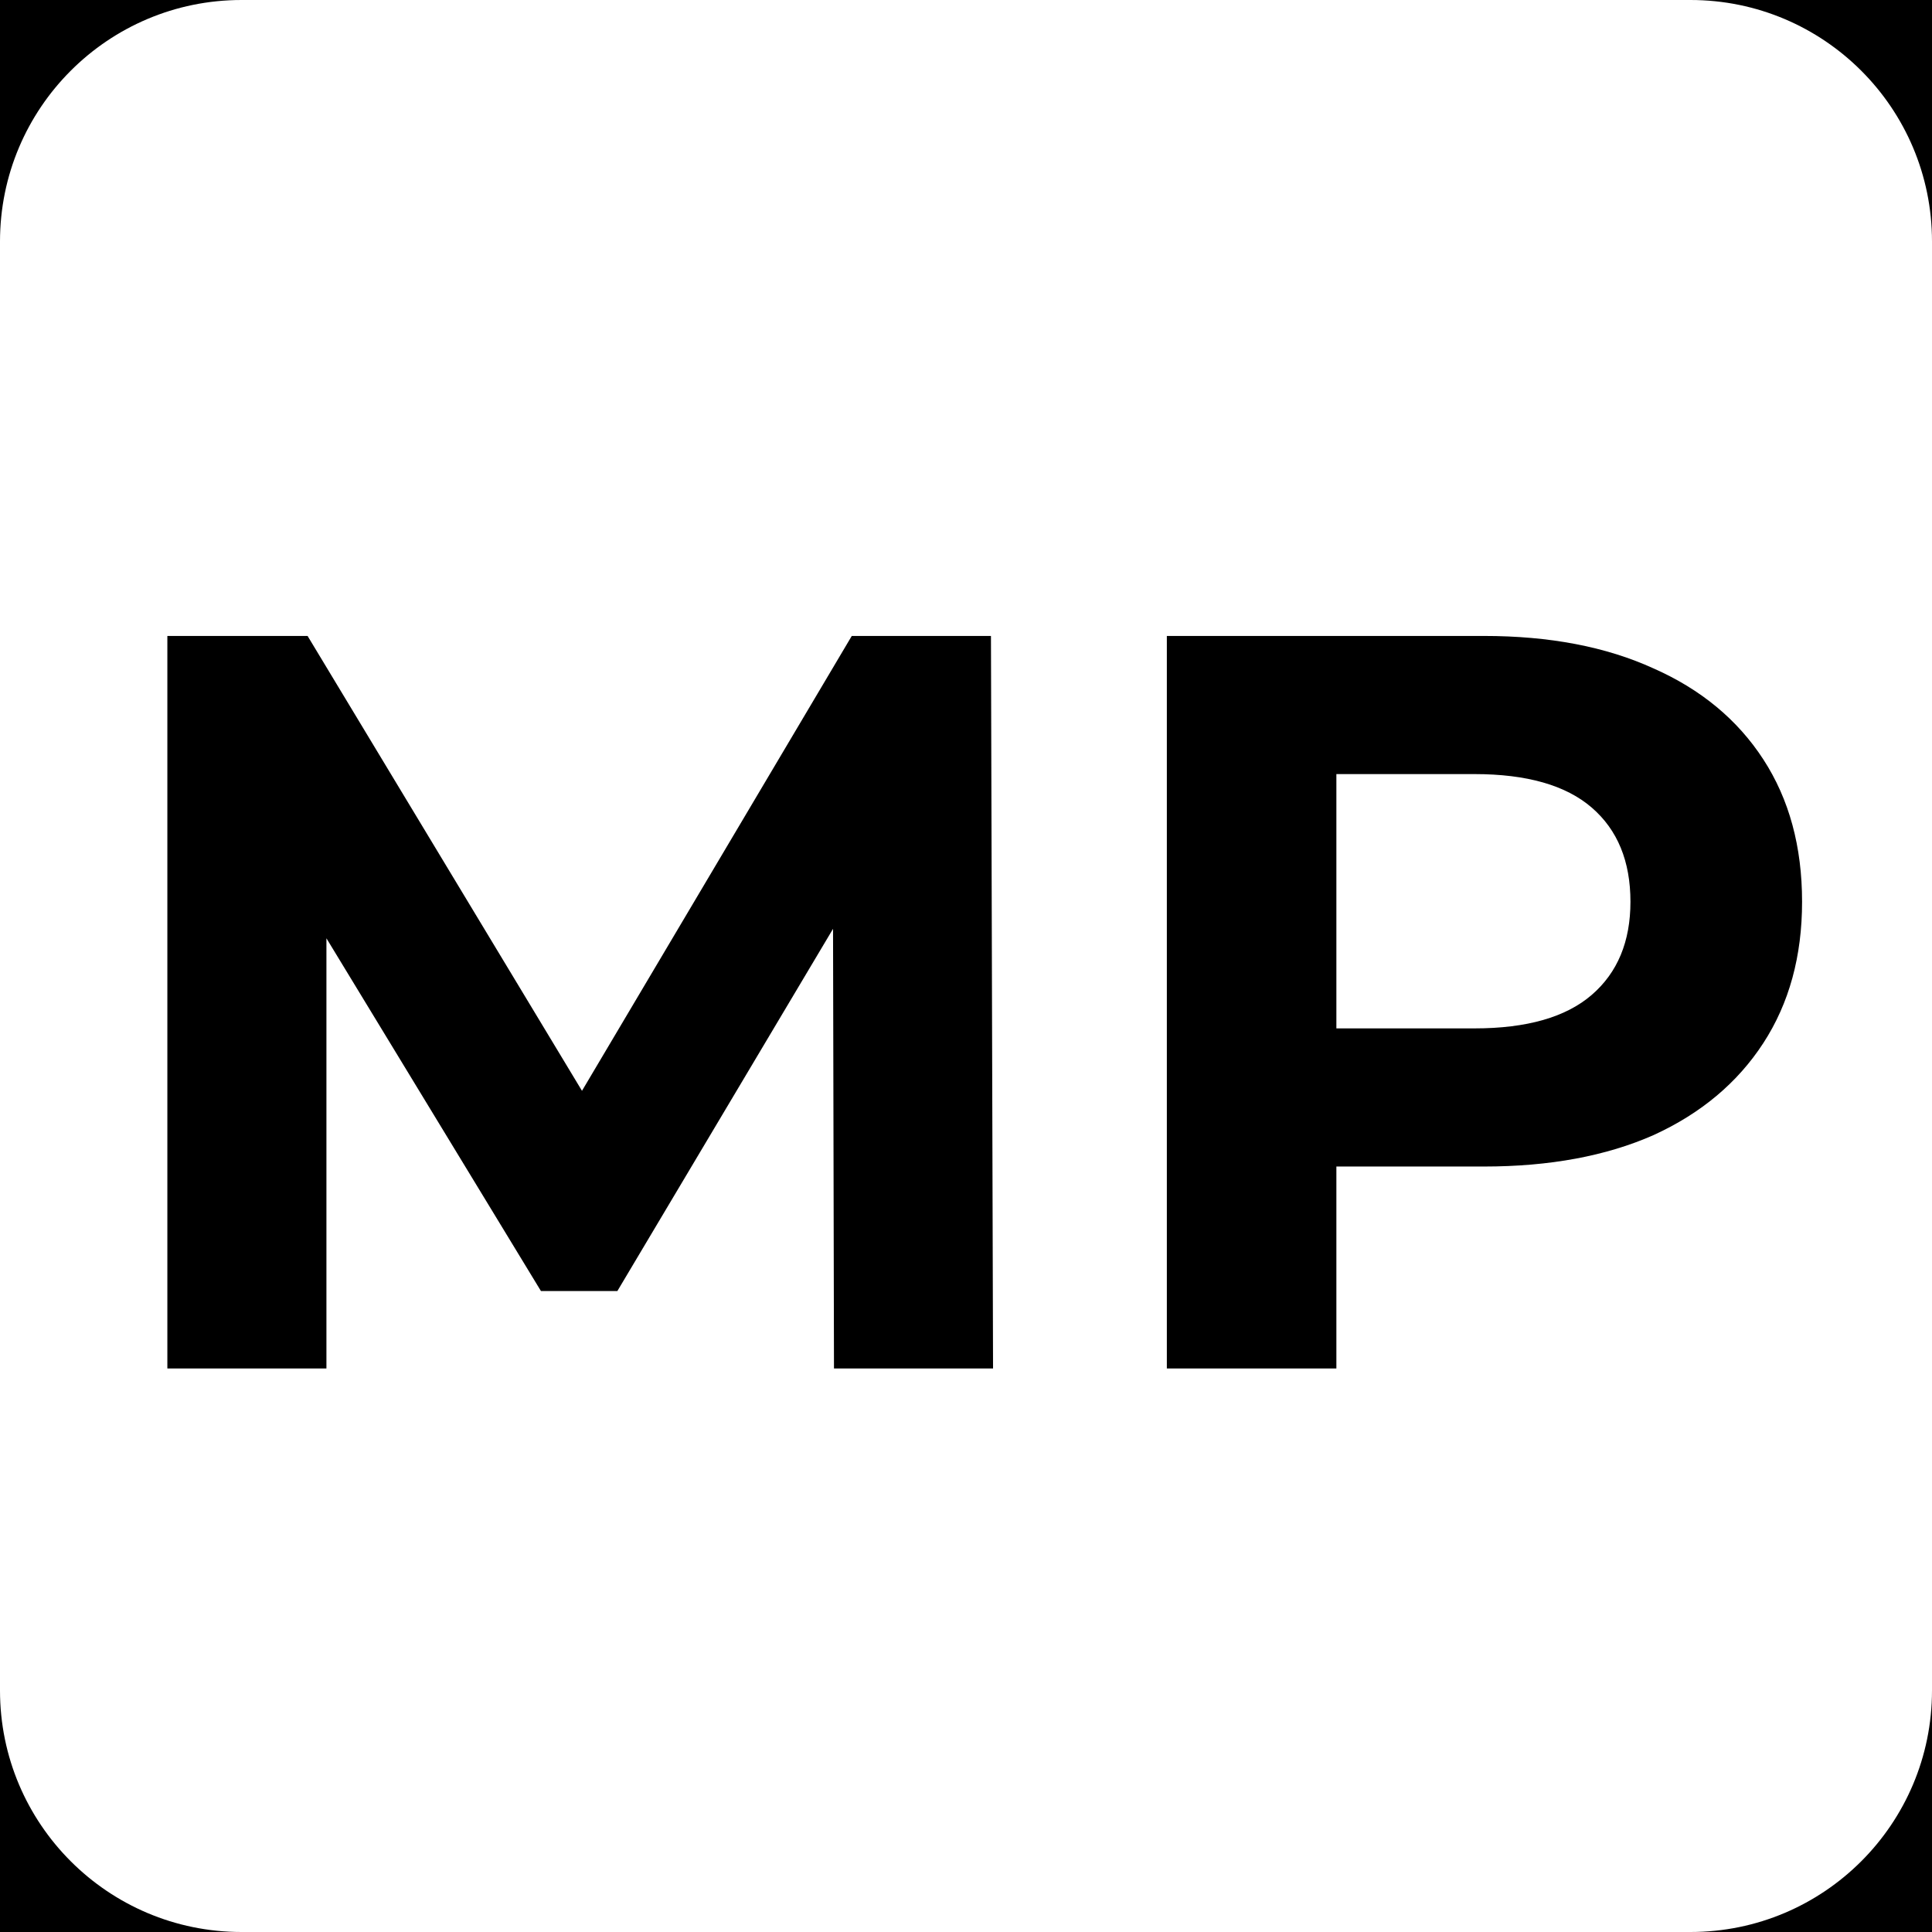
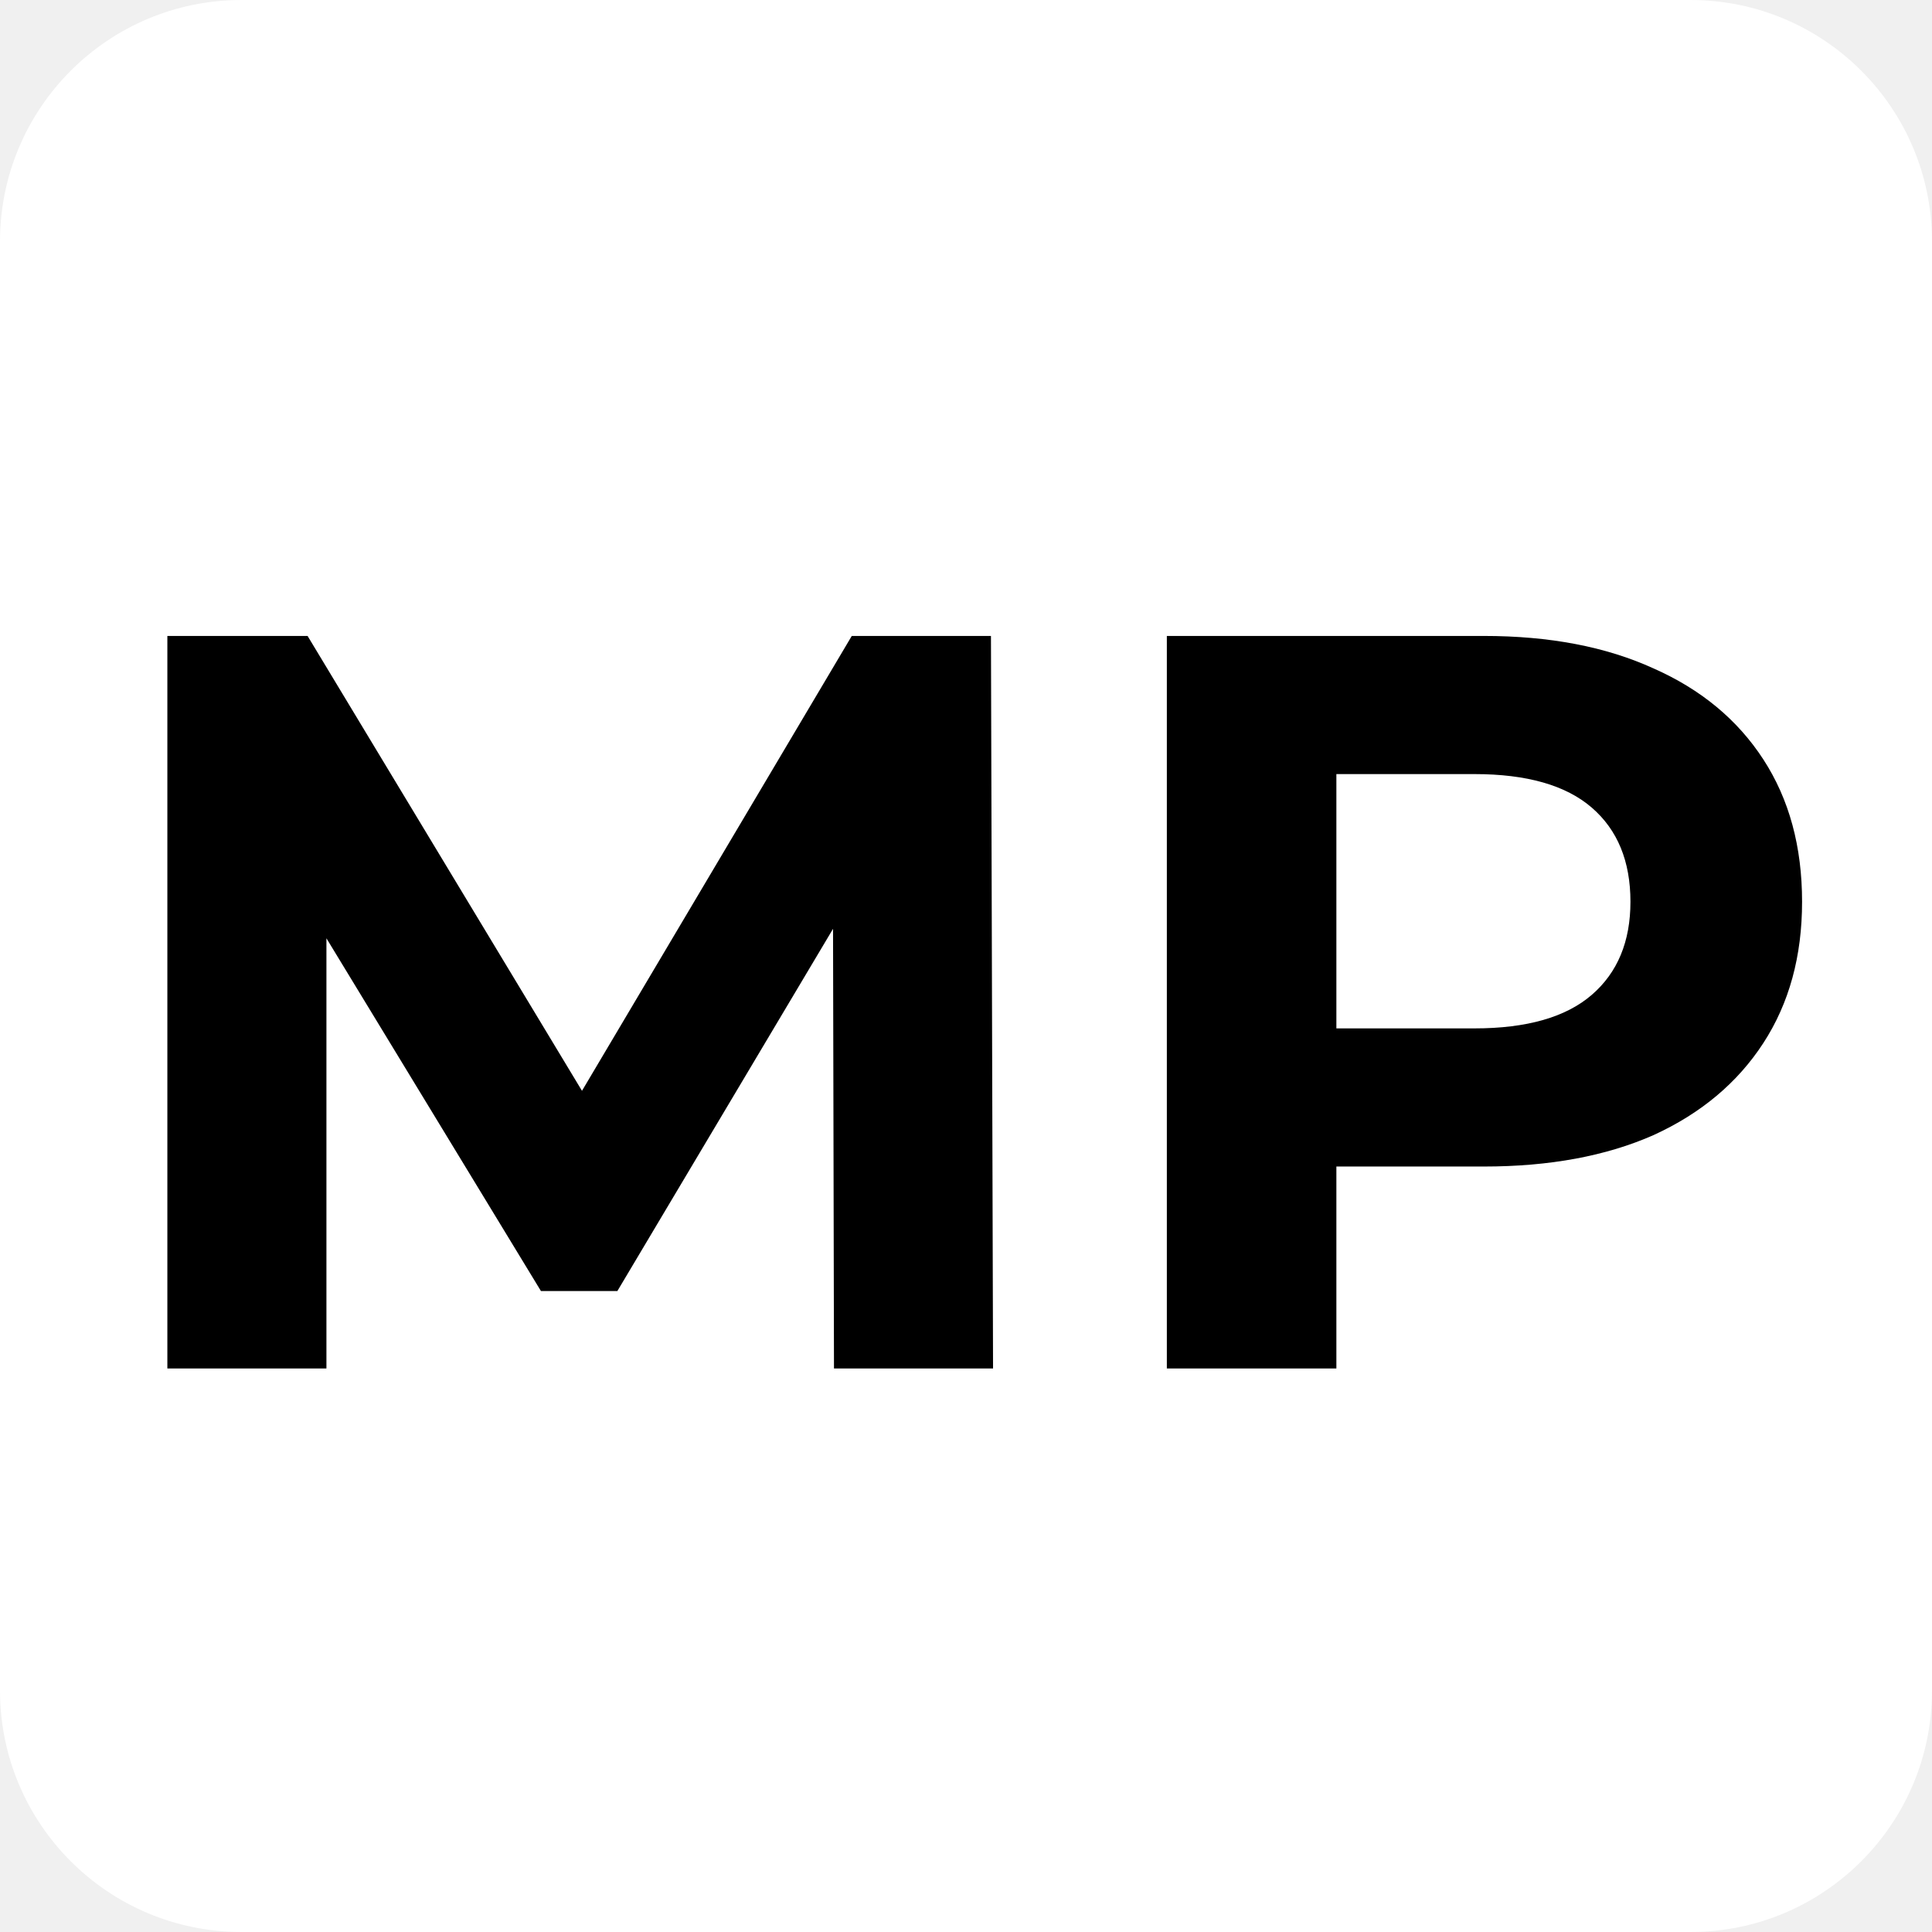
<svg xmlns="http://www.w3.org/2000/svg" width="24" height="24" viewBox="0 0 24 24" fill="none">
  <g clip-path="url(#clip0_144_153)">
-     <rect width="24" height="24" fill="black" />
    <rect width="24" height="24" rx="3" fill="white" />
    <path d="M2.079 17V7.9H3.821L7.695 14.322H6.772L10.581 7.9H12.31L12.336 17H10.36L10.347 10.929H10.711L7.669 16.038H6.72L3.613 10.929H4.055V17H2.079ZM14.495 17V7.9H18.434C19.249 7.9 19.951 8.034 20.54 8.303C21.129 8.563 21.584 8.94 21.905 9.434C22.226 9.928 22.386 10.517 22.386 11.202C22.386 11.878 22.226 12.463 21.905 12.957C21.584 13.451 21.129 13.832 20.54 14.101C19.951 14.361 19.249 14.491 18.434 14.491H15.665L16.601 13.542V17H14.495ZM16.601 13.776L15.665 12.775H18.317C18.967 12.775 19.452 12.636 19.773 12.359C20.094 12.082 20.254 11.696 20.254 11.202C20.254 10.699 20.094 10.309 19.773 10.032C19.452 9.755 18.967 9.616 18.317 9.616H15.665L16.601 8.615V13.776Z" fill="black" />
  </g>
  <defs>
    <clipPath id="clip0_144_153">
      <rect width="24" height="24" fill="white" />
    </clipPath>
  </defs>
</svg>
